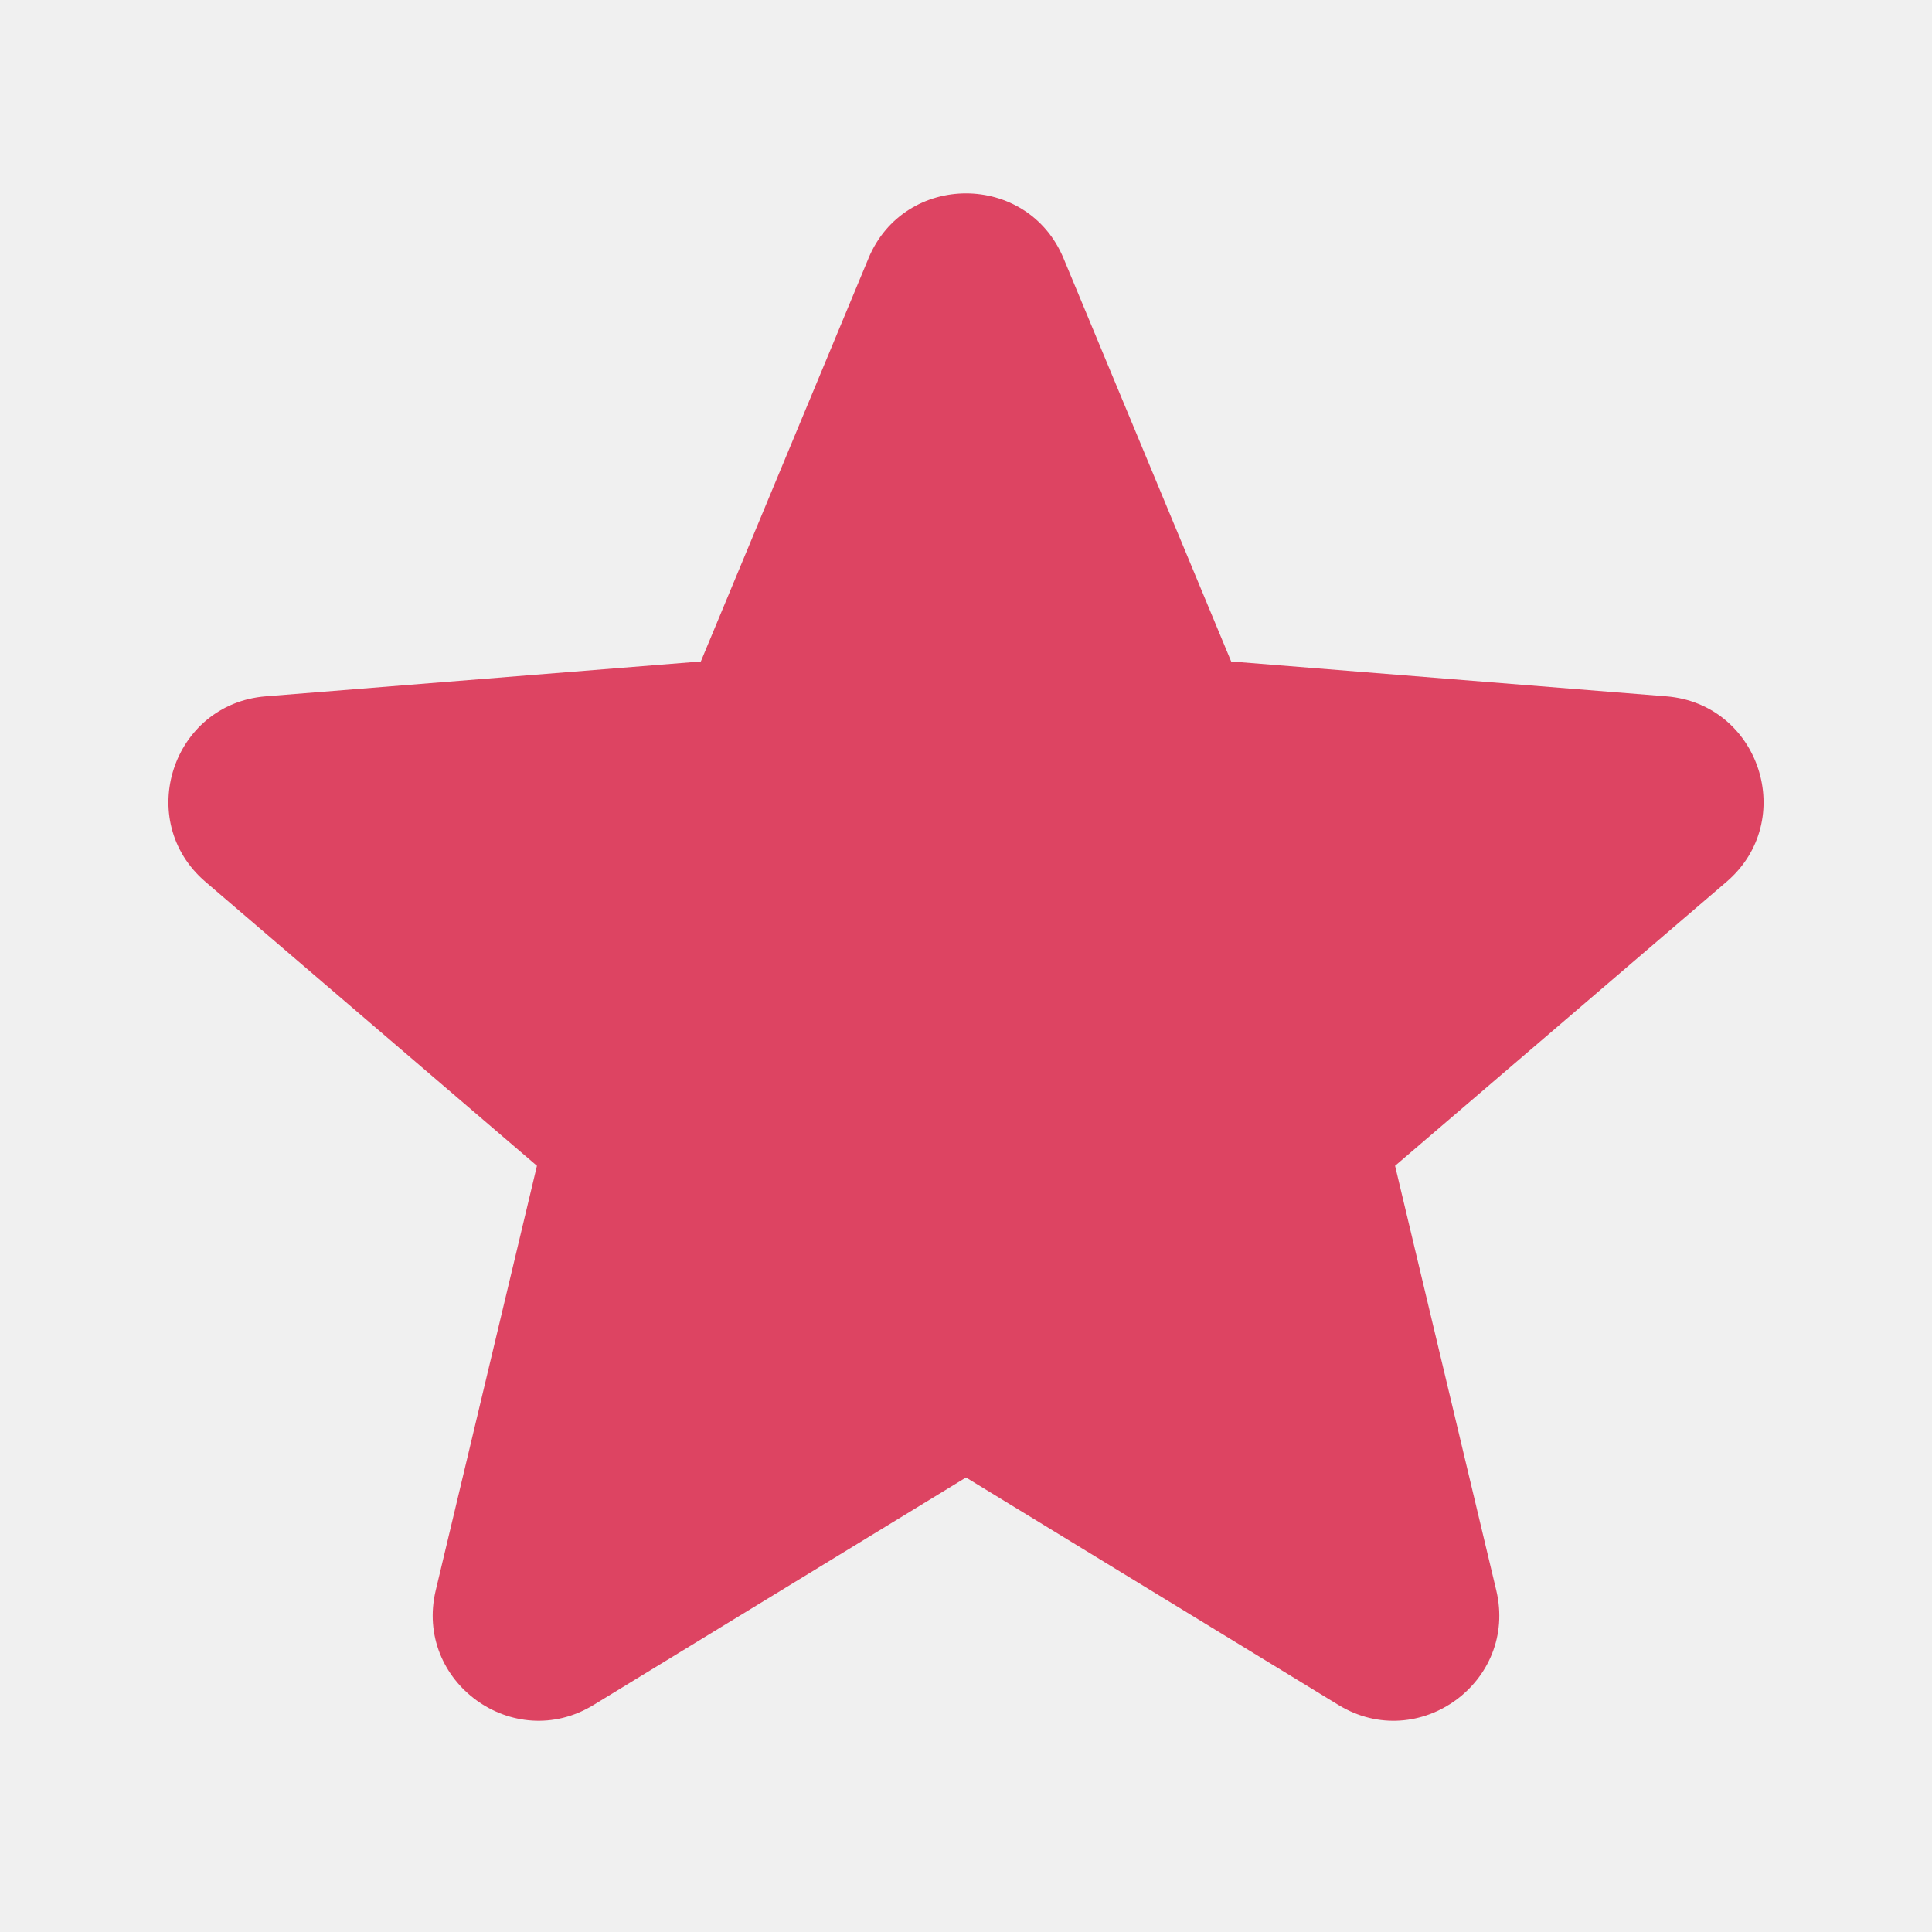
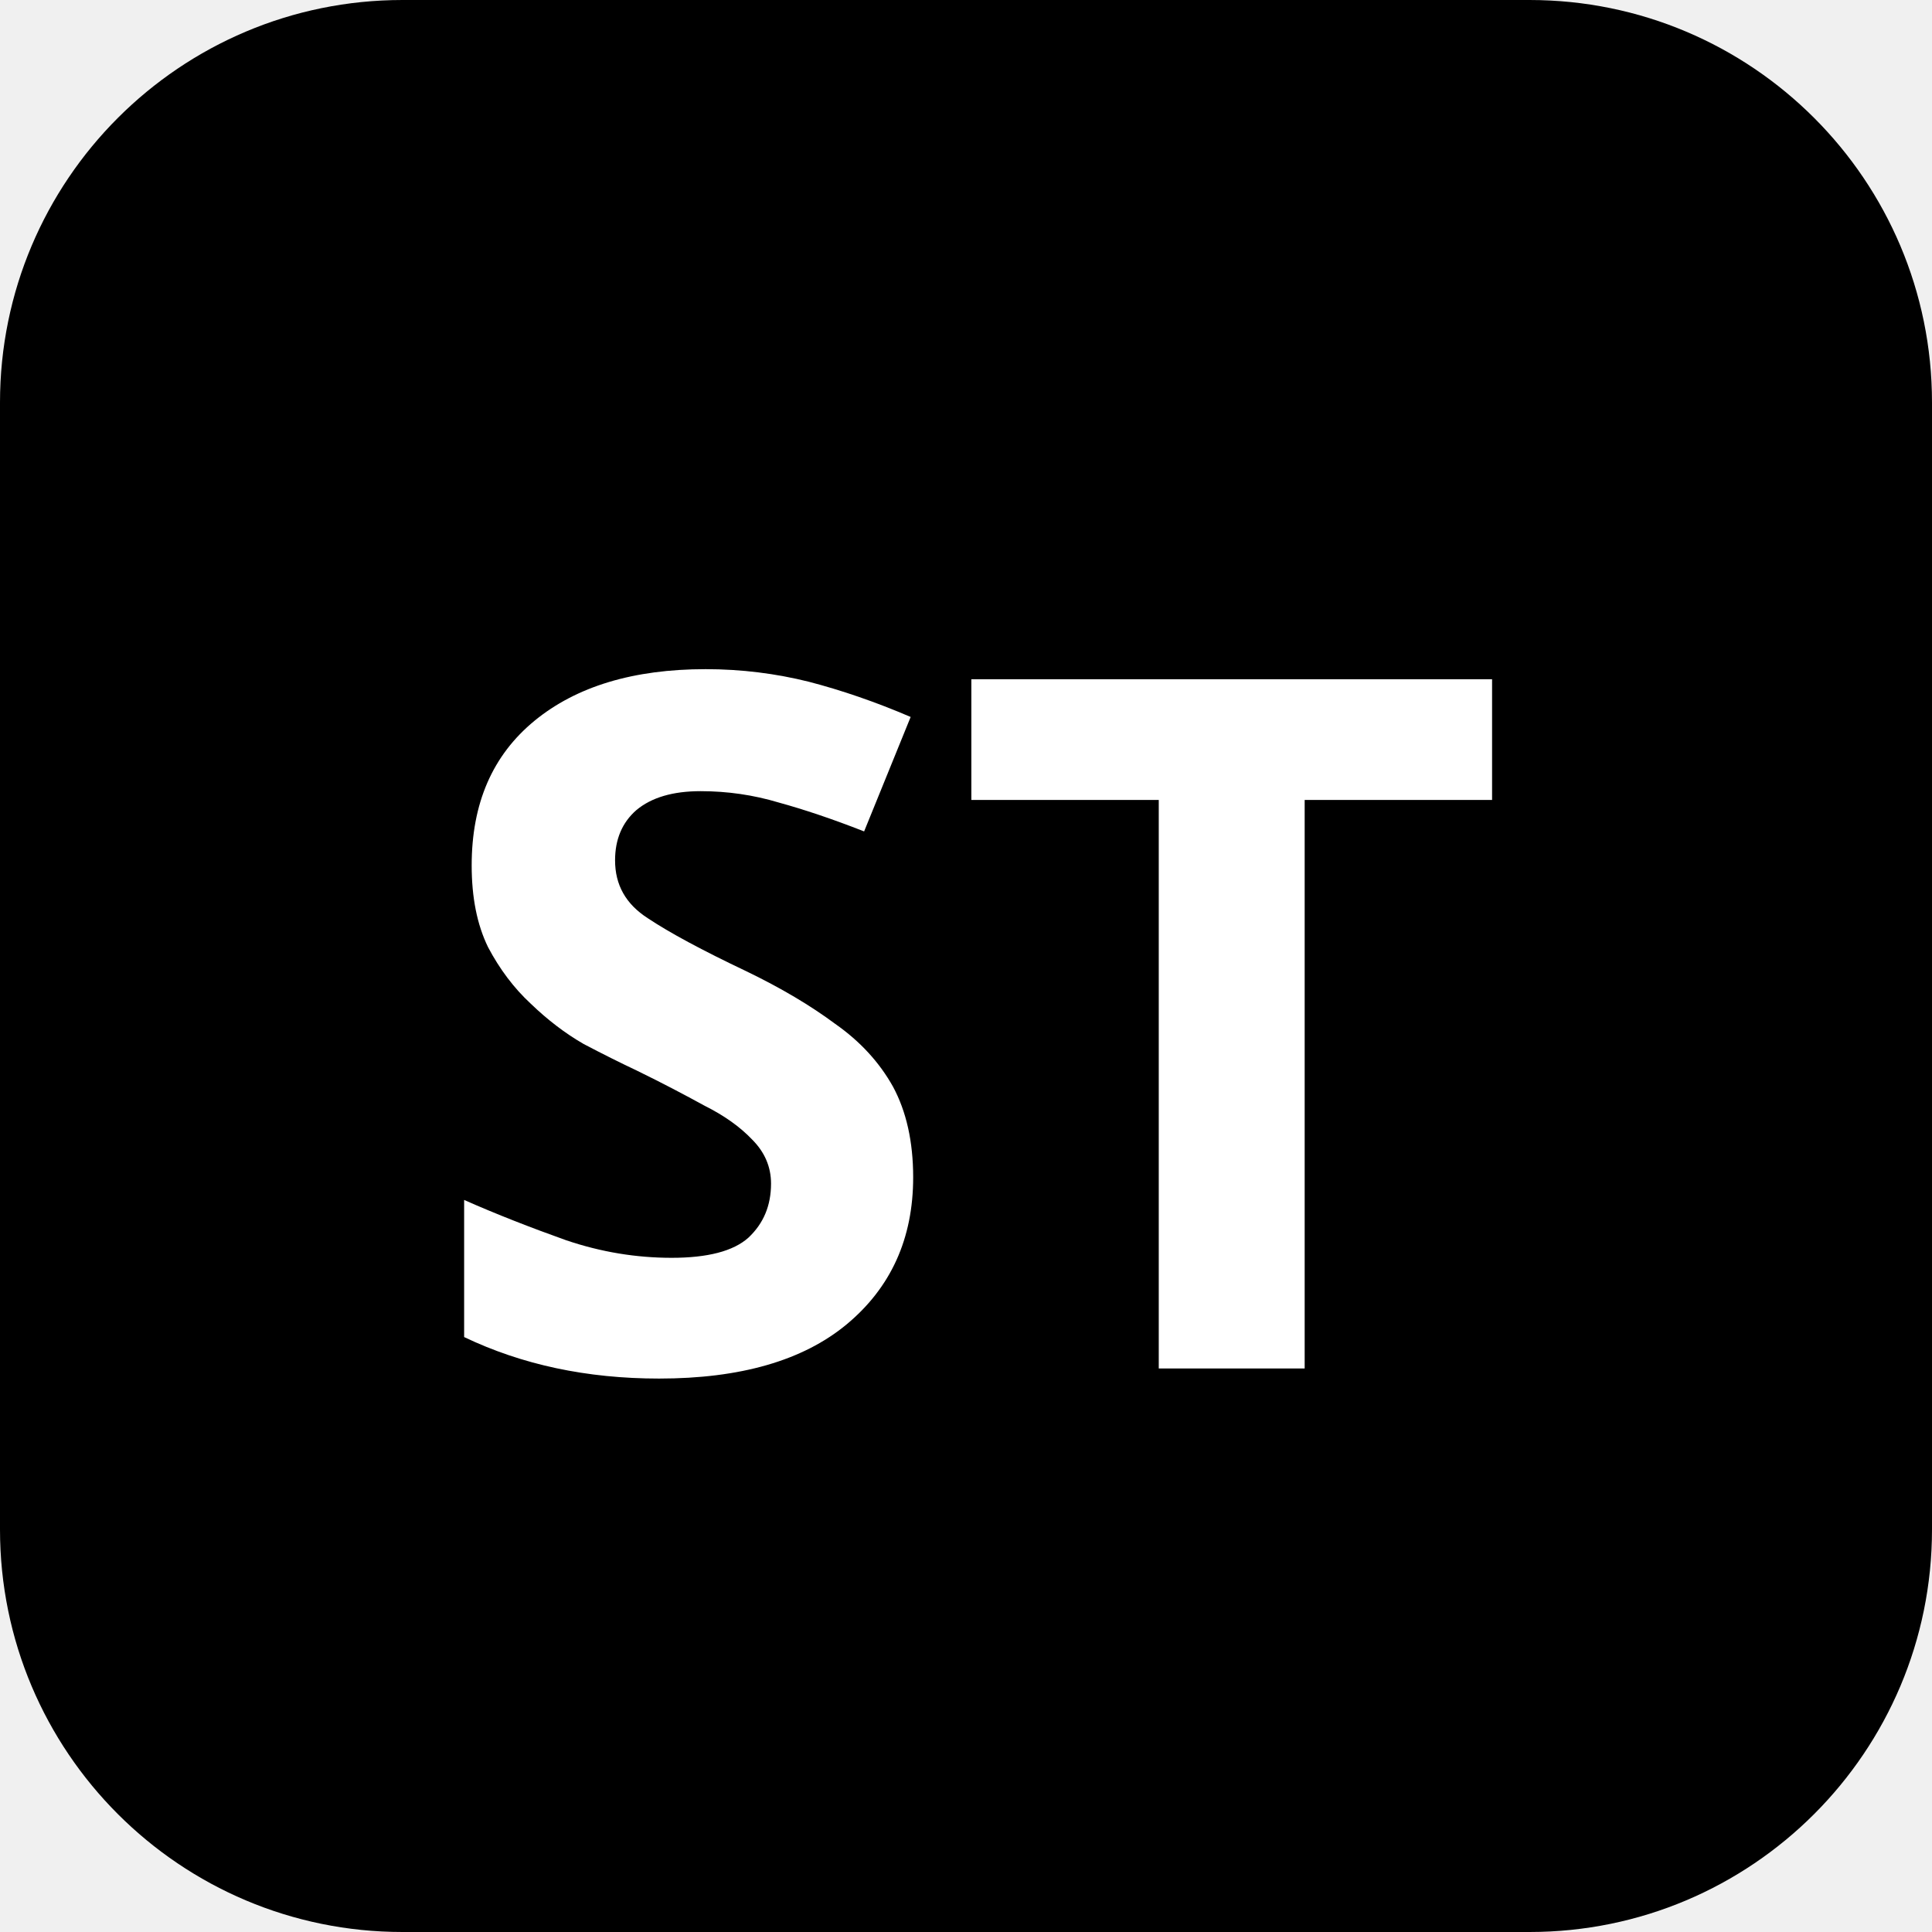
- <svg xmlns="http://www.w3.org/2000/svg" viewBox="0 0 24 24" width="1em" height="1em" fill="#DD4462" aria-hidden="true" focusable="false">
-   <path fill-rule="evenodd" d="M10.788 3.21c.448-1.077 1.976-1.077 2.424 0l2.082 5.007 5.404.433c1.164.093 1.636 1.545.749 2.305l-4.117 3.527 1.257 5.273c.271 1.136-.964 2.033-1.96 1.425L12 18.354 7.373 21.18c-.996.608-2.231-.29-1.96-1.425l1.257-5.273-4.117-3.527c-.887-.76-.415-2.212.749-2.305l5.404-.433 2.082-5.006z" clip-rule="evenodd" />
+ <svg xmlns="http://www.w3.org/2000/svg" viewBox="0 0 24 24" width="1em" height="1em">
+   <rect width="24" height="24" rx="5" fill="currentColor" />
+   <text x="12" y="17" font-size="12" font-weight="700" font-family="system-ui, sans-serif" text-anchor="middle" fill="white">ST</text>
</svg>
